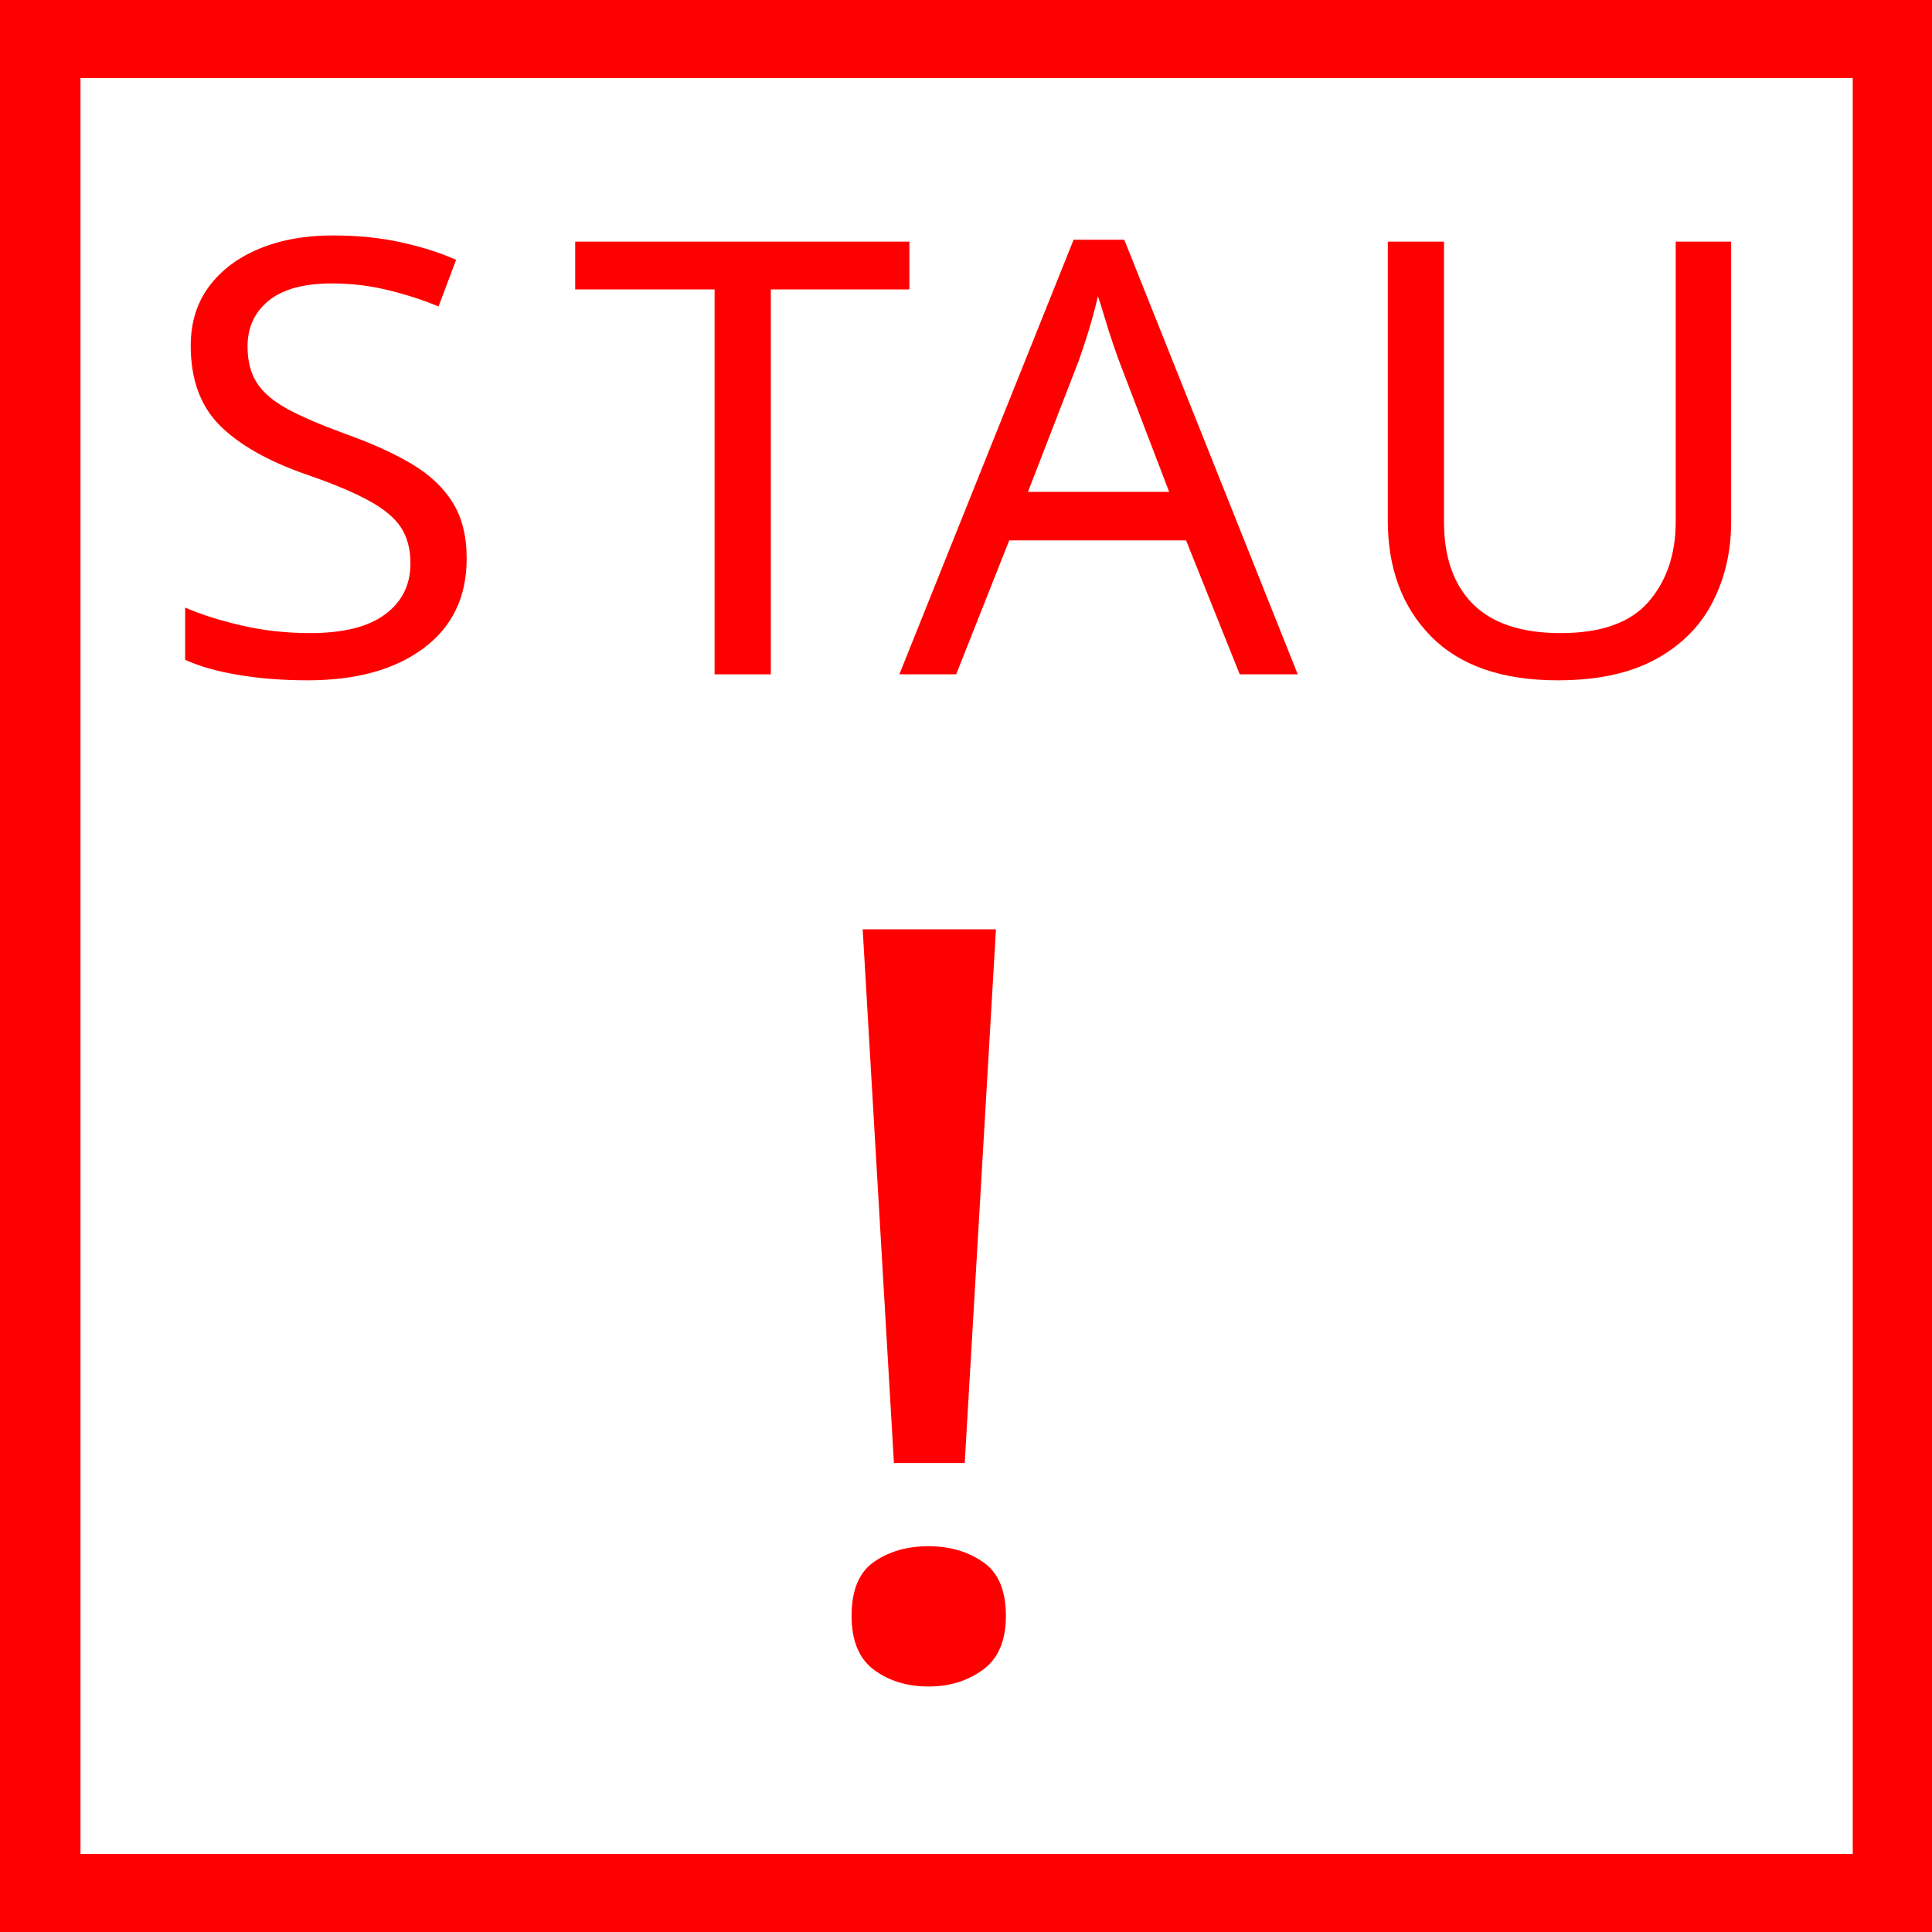
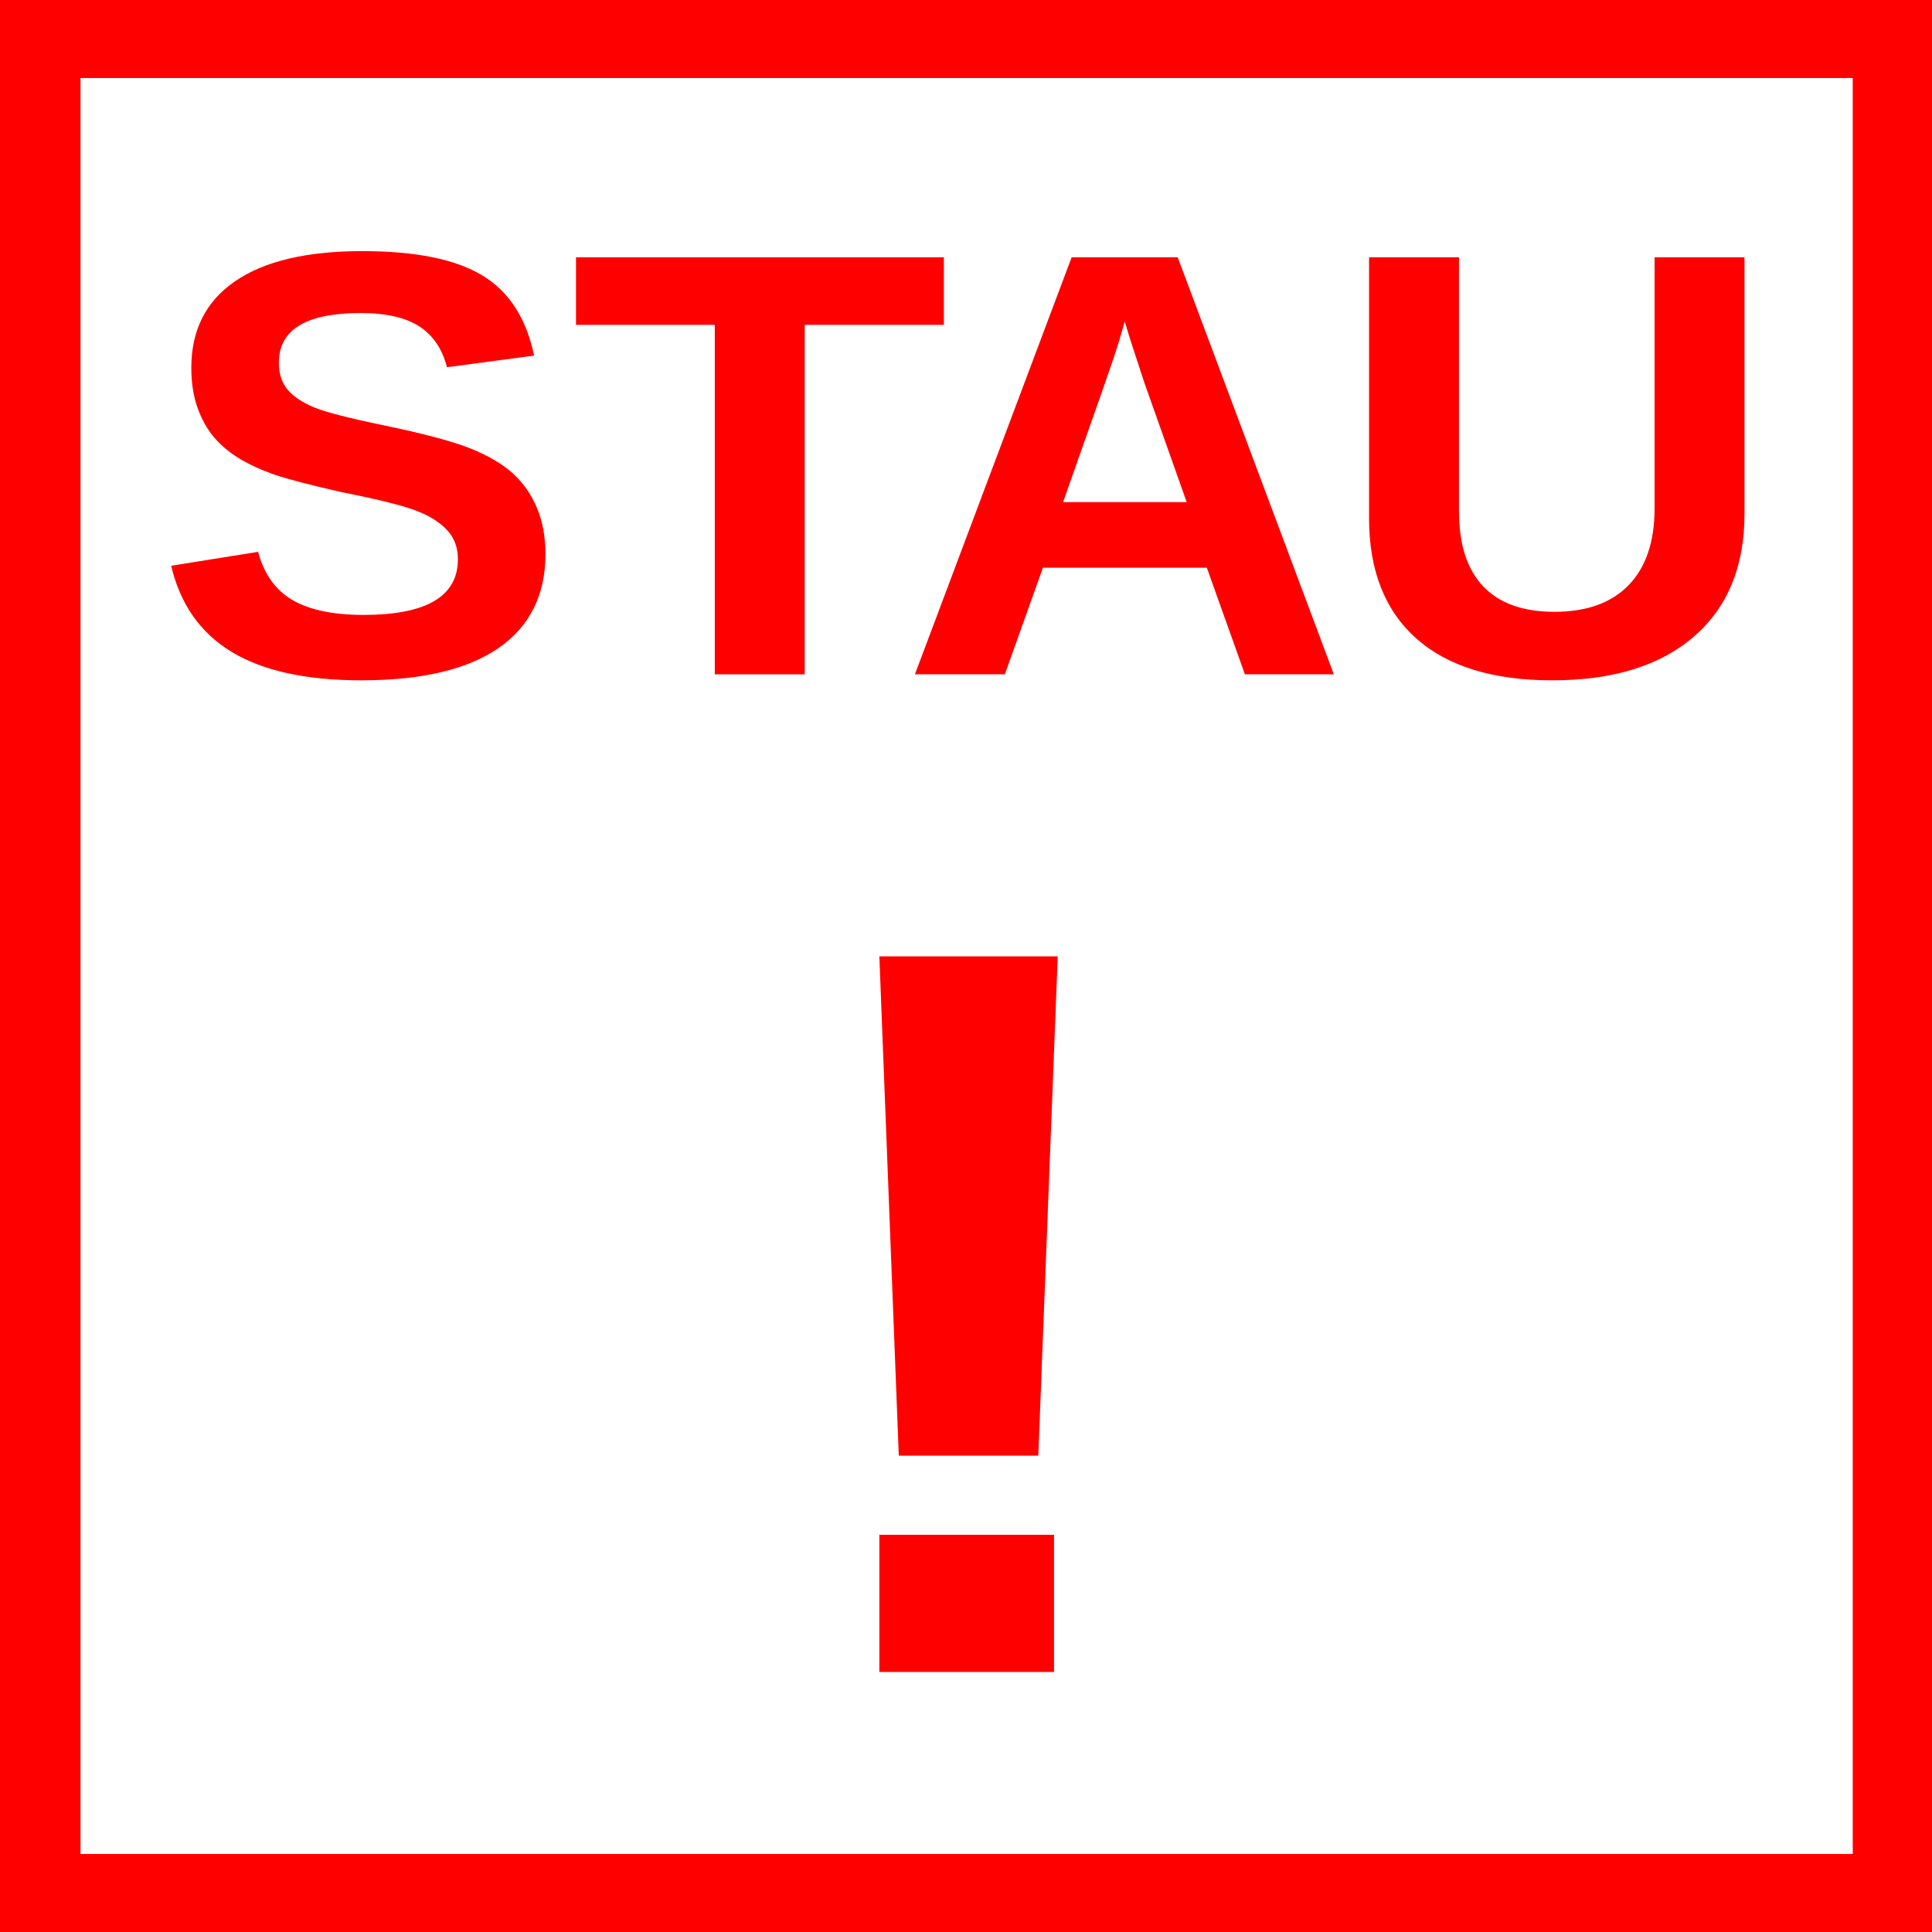
<svg xmlns="http://www.w3.org/2000/svg" version="1.1" id="Layer_1" x="0px" y="0px" viewBox="0 0 156 156" width="156px" height="156px" style="enable-background:new 0 0 156 156;" xml:space="preserve">
  <style type="text/css">
	.st0{fill:#FF0000;}
- 	.st1{font-family:'MyriadPro-Regular';}
+ 	.st1{font-family:'Arial'; font-weight: 600;}
	.st2{font-size:48.932px;}
	.st3{letter-spacing:7.8;}
	.st4{letter-spacing:1;}
	.st5{letter-spacing:2.9;}
	.st6{font-size:83.979px;}
</style>
  <g>
    <path class="st0" d="M156,156H0V0h156V156z M6.5,149.7h143.1V6.3H6.5V149.7z" />
    <text transform="matrix(1.0304 0 0 1 12.373 54.4482)" class="st0 st1 st2 st3">S</text>
    <text transform="matrix(1.0304 0 0 1 45.9463 54.4482)" class="st0 st1 st2 st4">T</text>
    <text transform="matrix(1.0304 0 0 1 72.6191 54.4482)" class="st0 st1 st2 st5">A</text>
    <text transform="matrix(1.0304 0 0 1 107.5176 54.4482)" class="st0 st1 st2">U</text>
    <text transform="matrix(1.1956 0 0 1 61.5322 135.0049)" class="st0 st1 st6">!</text>
  </g>
</svg>
